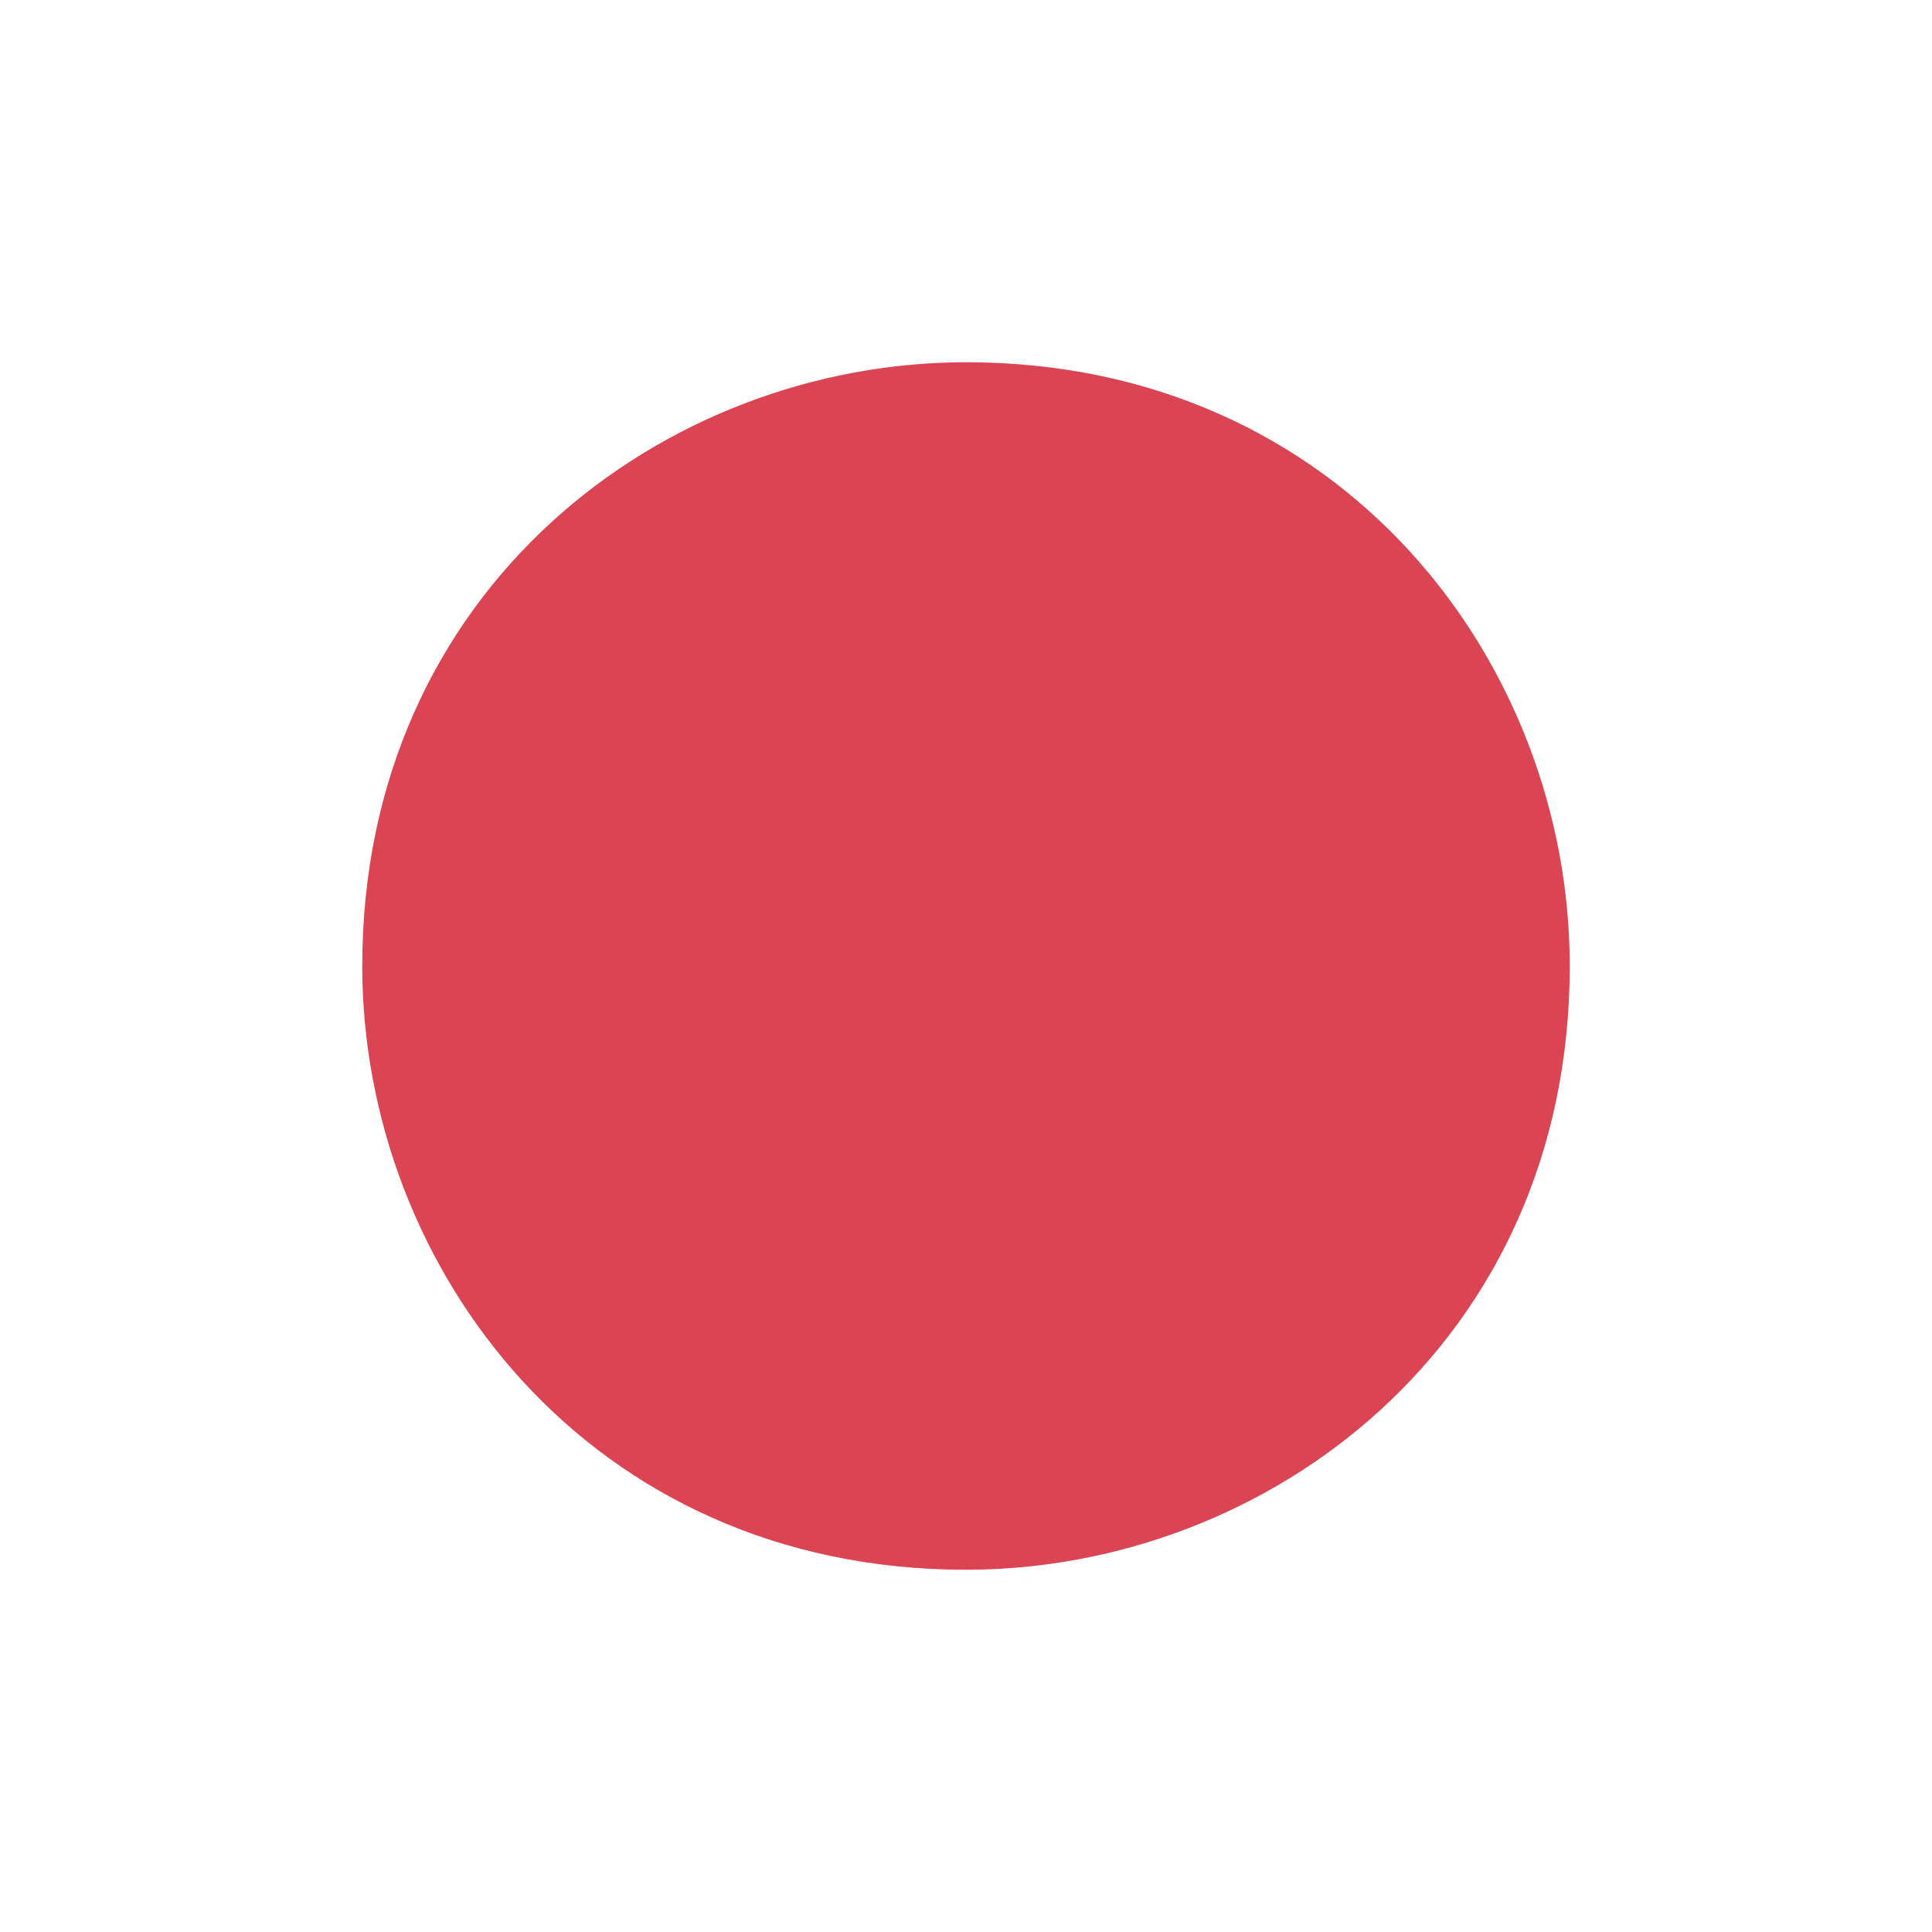
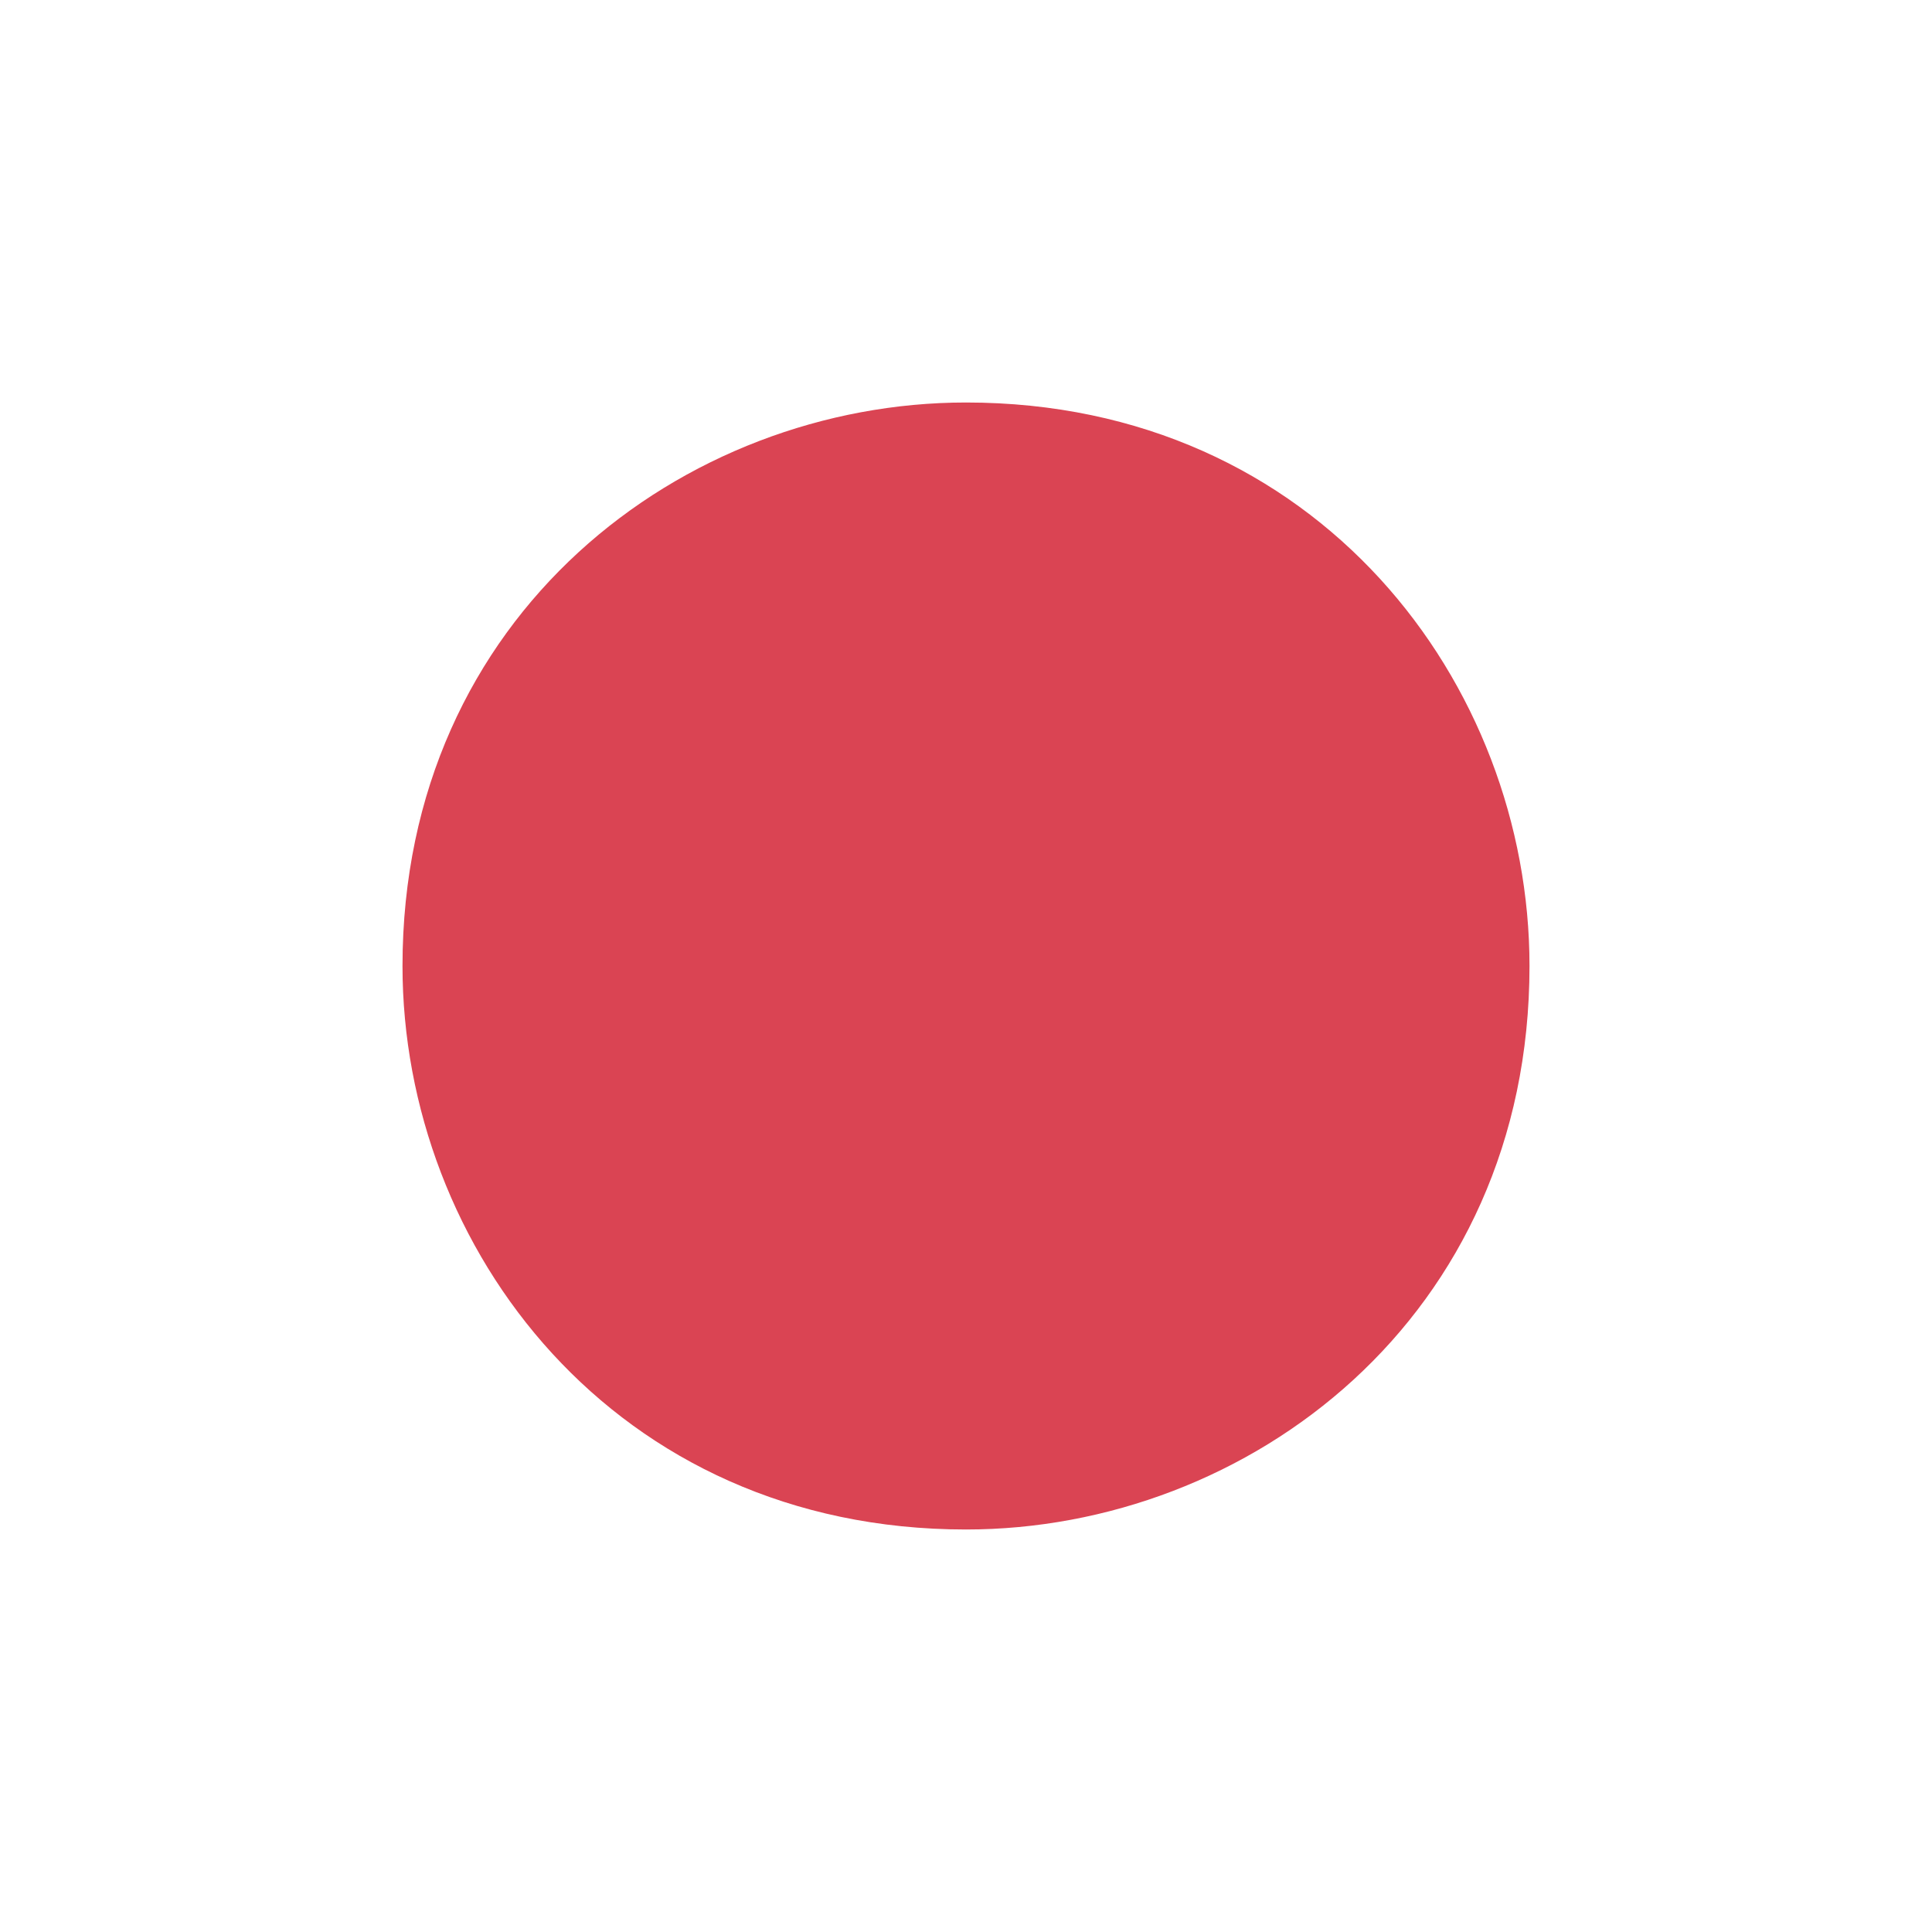
<svg xmlns="http://www.w3.org/2000/svg" viewBox="0 0 24 24" version="1.1" id="svg6">
  <defs id="defs3051">
    <style type="text/css" id="current-color-scheme">
      .ColorScheme-NegativeText {
        color:#da4453;
      }
      </style>
  </defs>
-   <path style="color:#da4453;fill:currentColor;fill-opacity:1;stroke:none;stroke-width:1" d="m 12,4.5 c -3.75,0 -7.5,2.813 -7.5,7.5 0,3.75 2.812,7.5 7.5,7.5 3.75,0 7.5,-2.812 7.5,-7.5 0,-3.75 -2.812,-7.5 -7.5,-7.5 z" class="ColorScheme-NegativeText" id="path4" />
+   <path style="color:#da4453;fill:currentColor;fill-opacity:1;stroke:none;stroke-width:1" d="m 12,5 c -3.5,0 -7,2.625 -7,7 0,3.5 2.625,7 7,7 3.5,0 7,-2.625 7,-7 0,-3.5 -2.625,-7 -7,-7 z" class="ColorScheme-NegativeText" id="path4" />
</svg>
